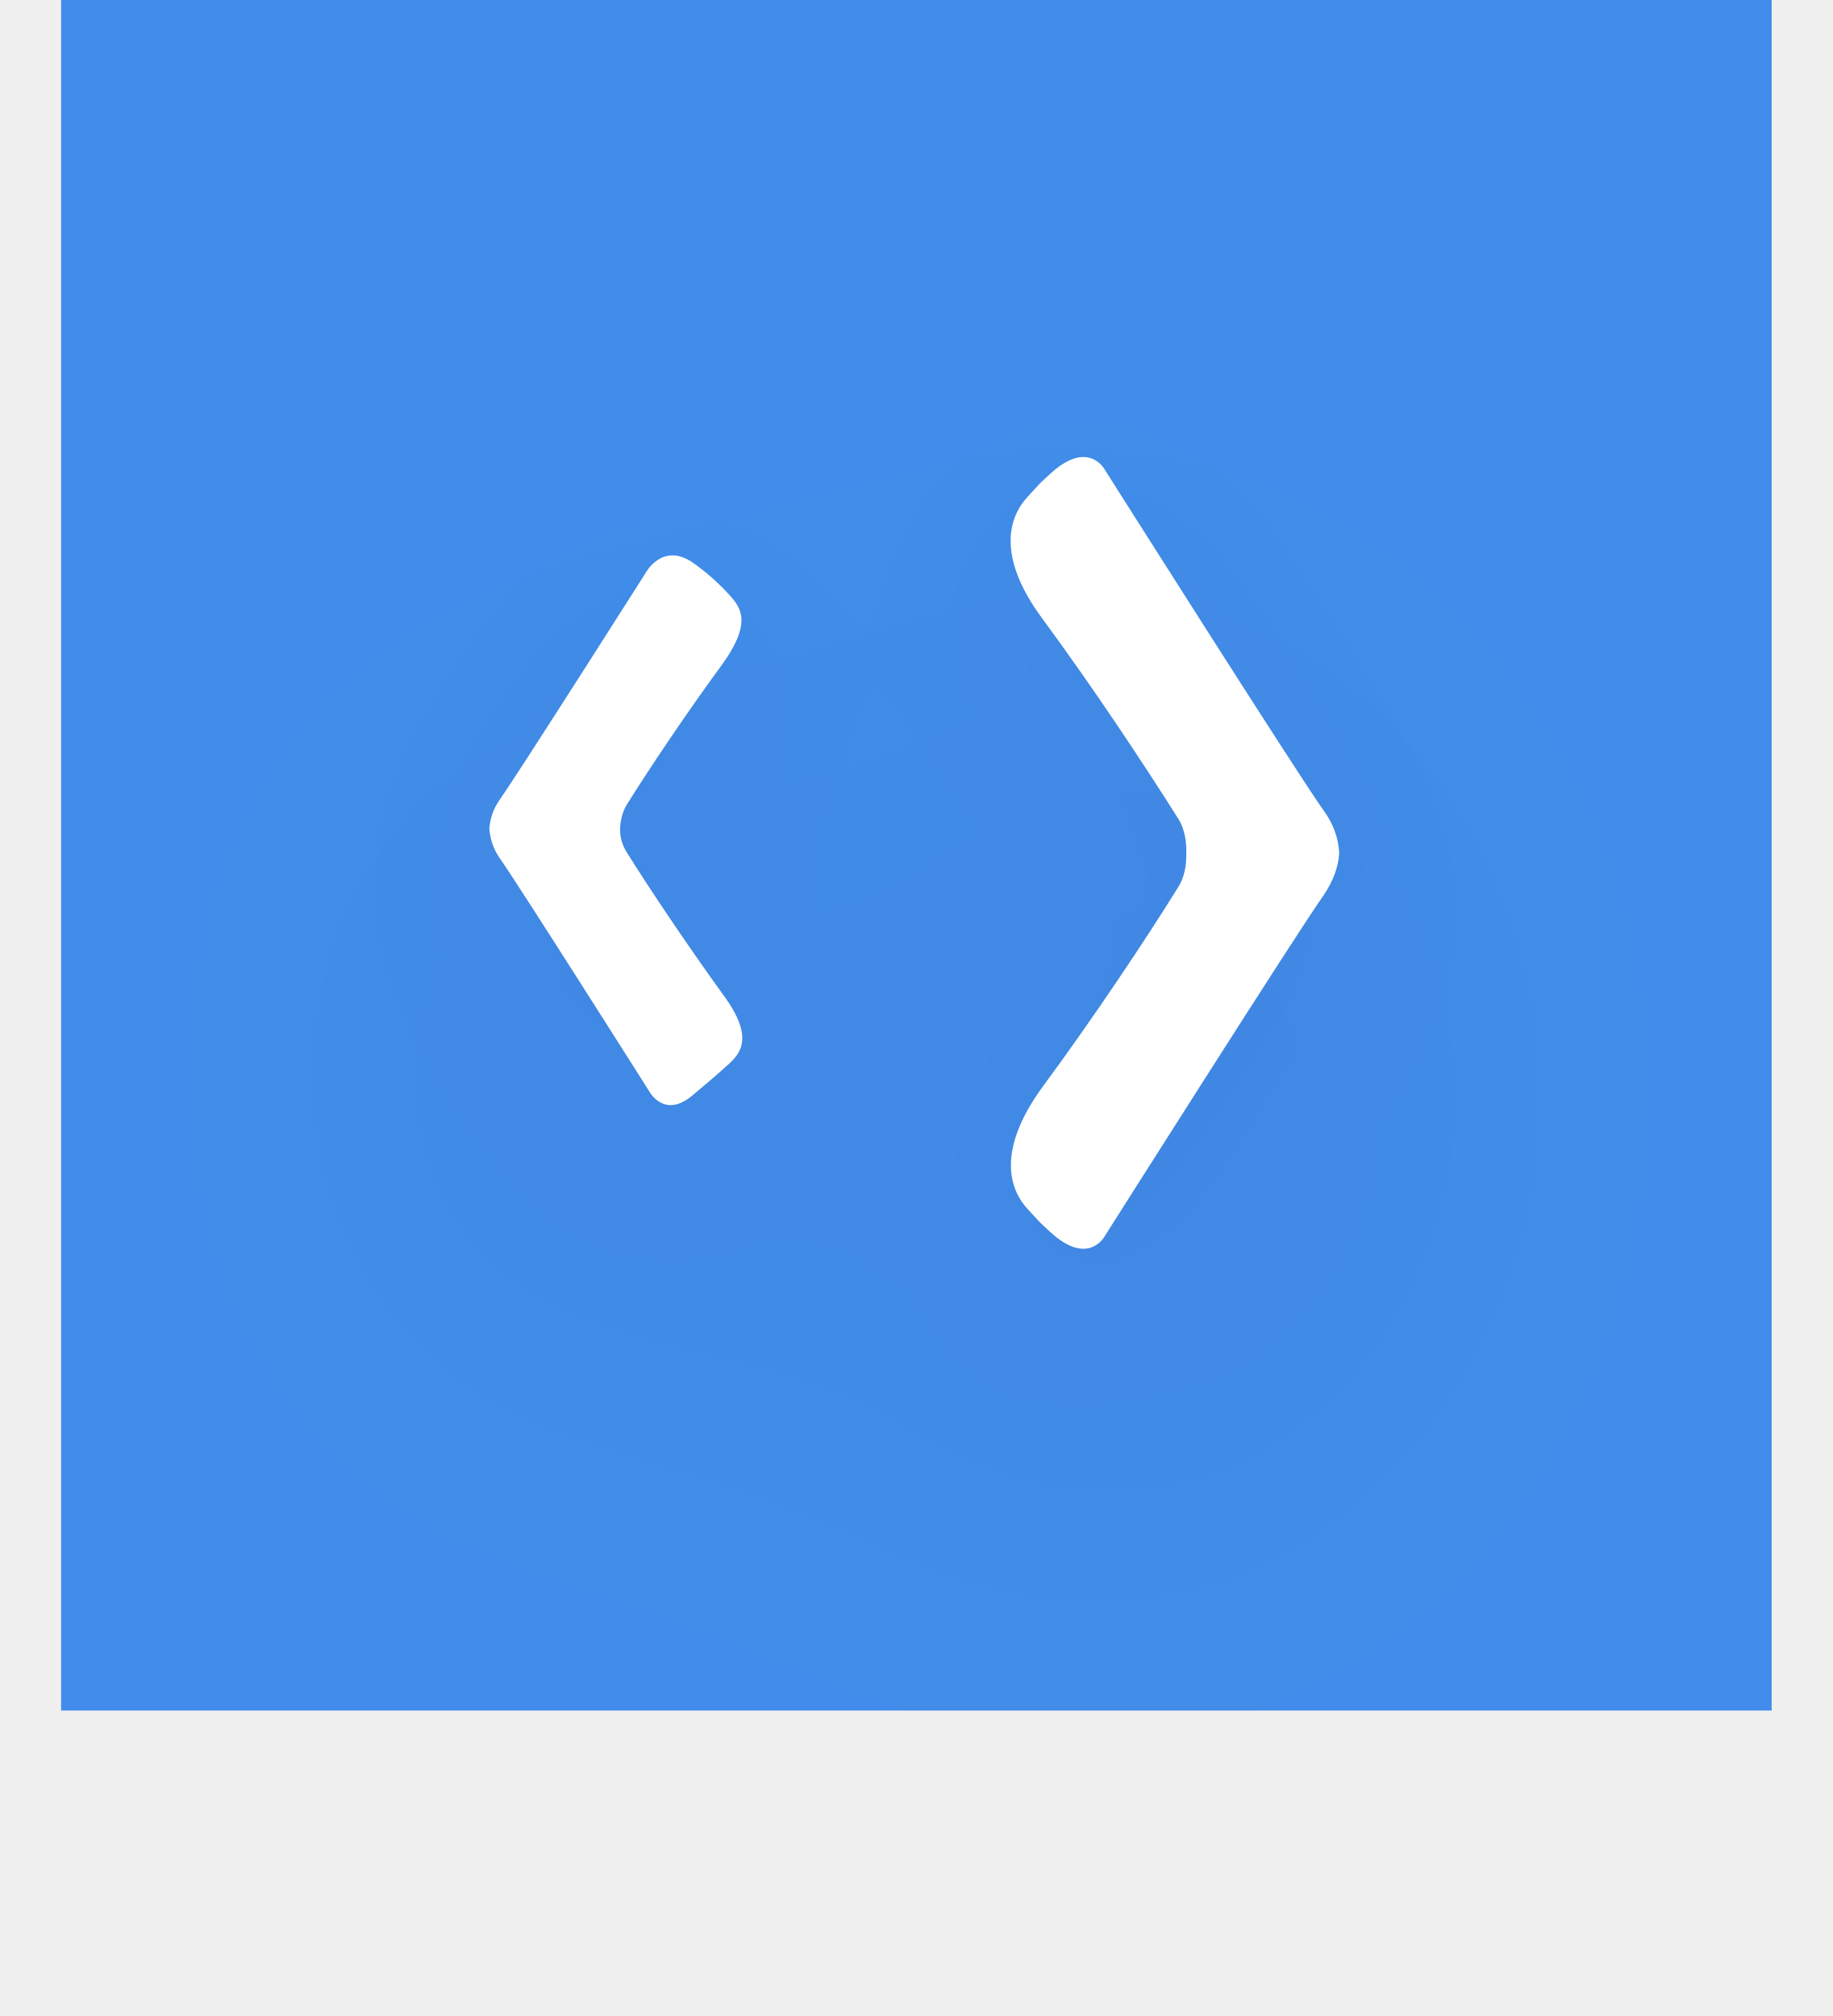
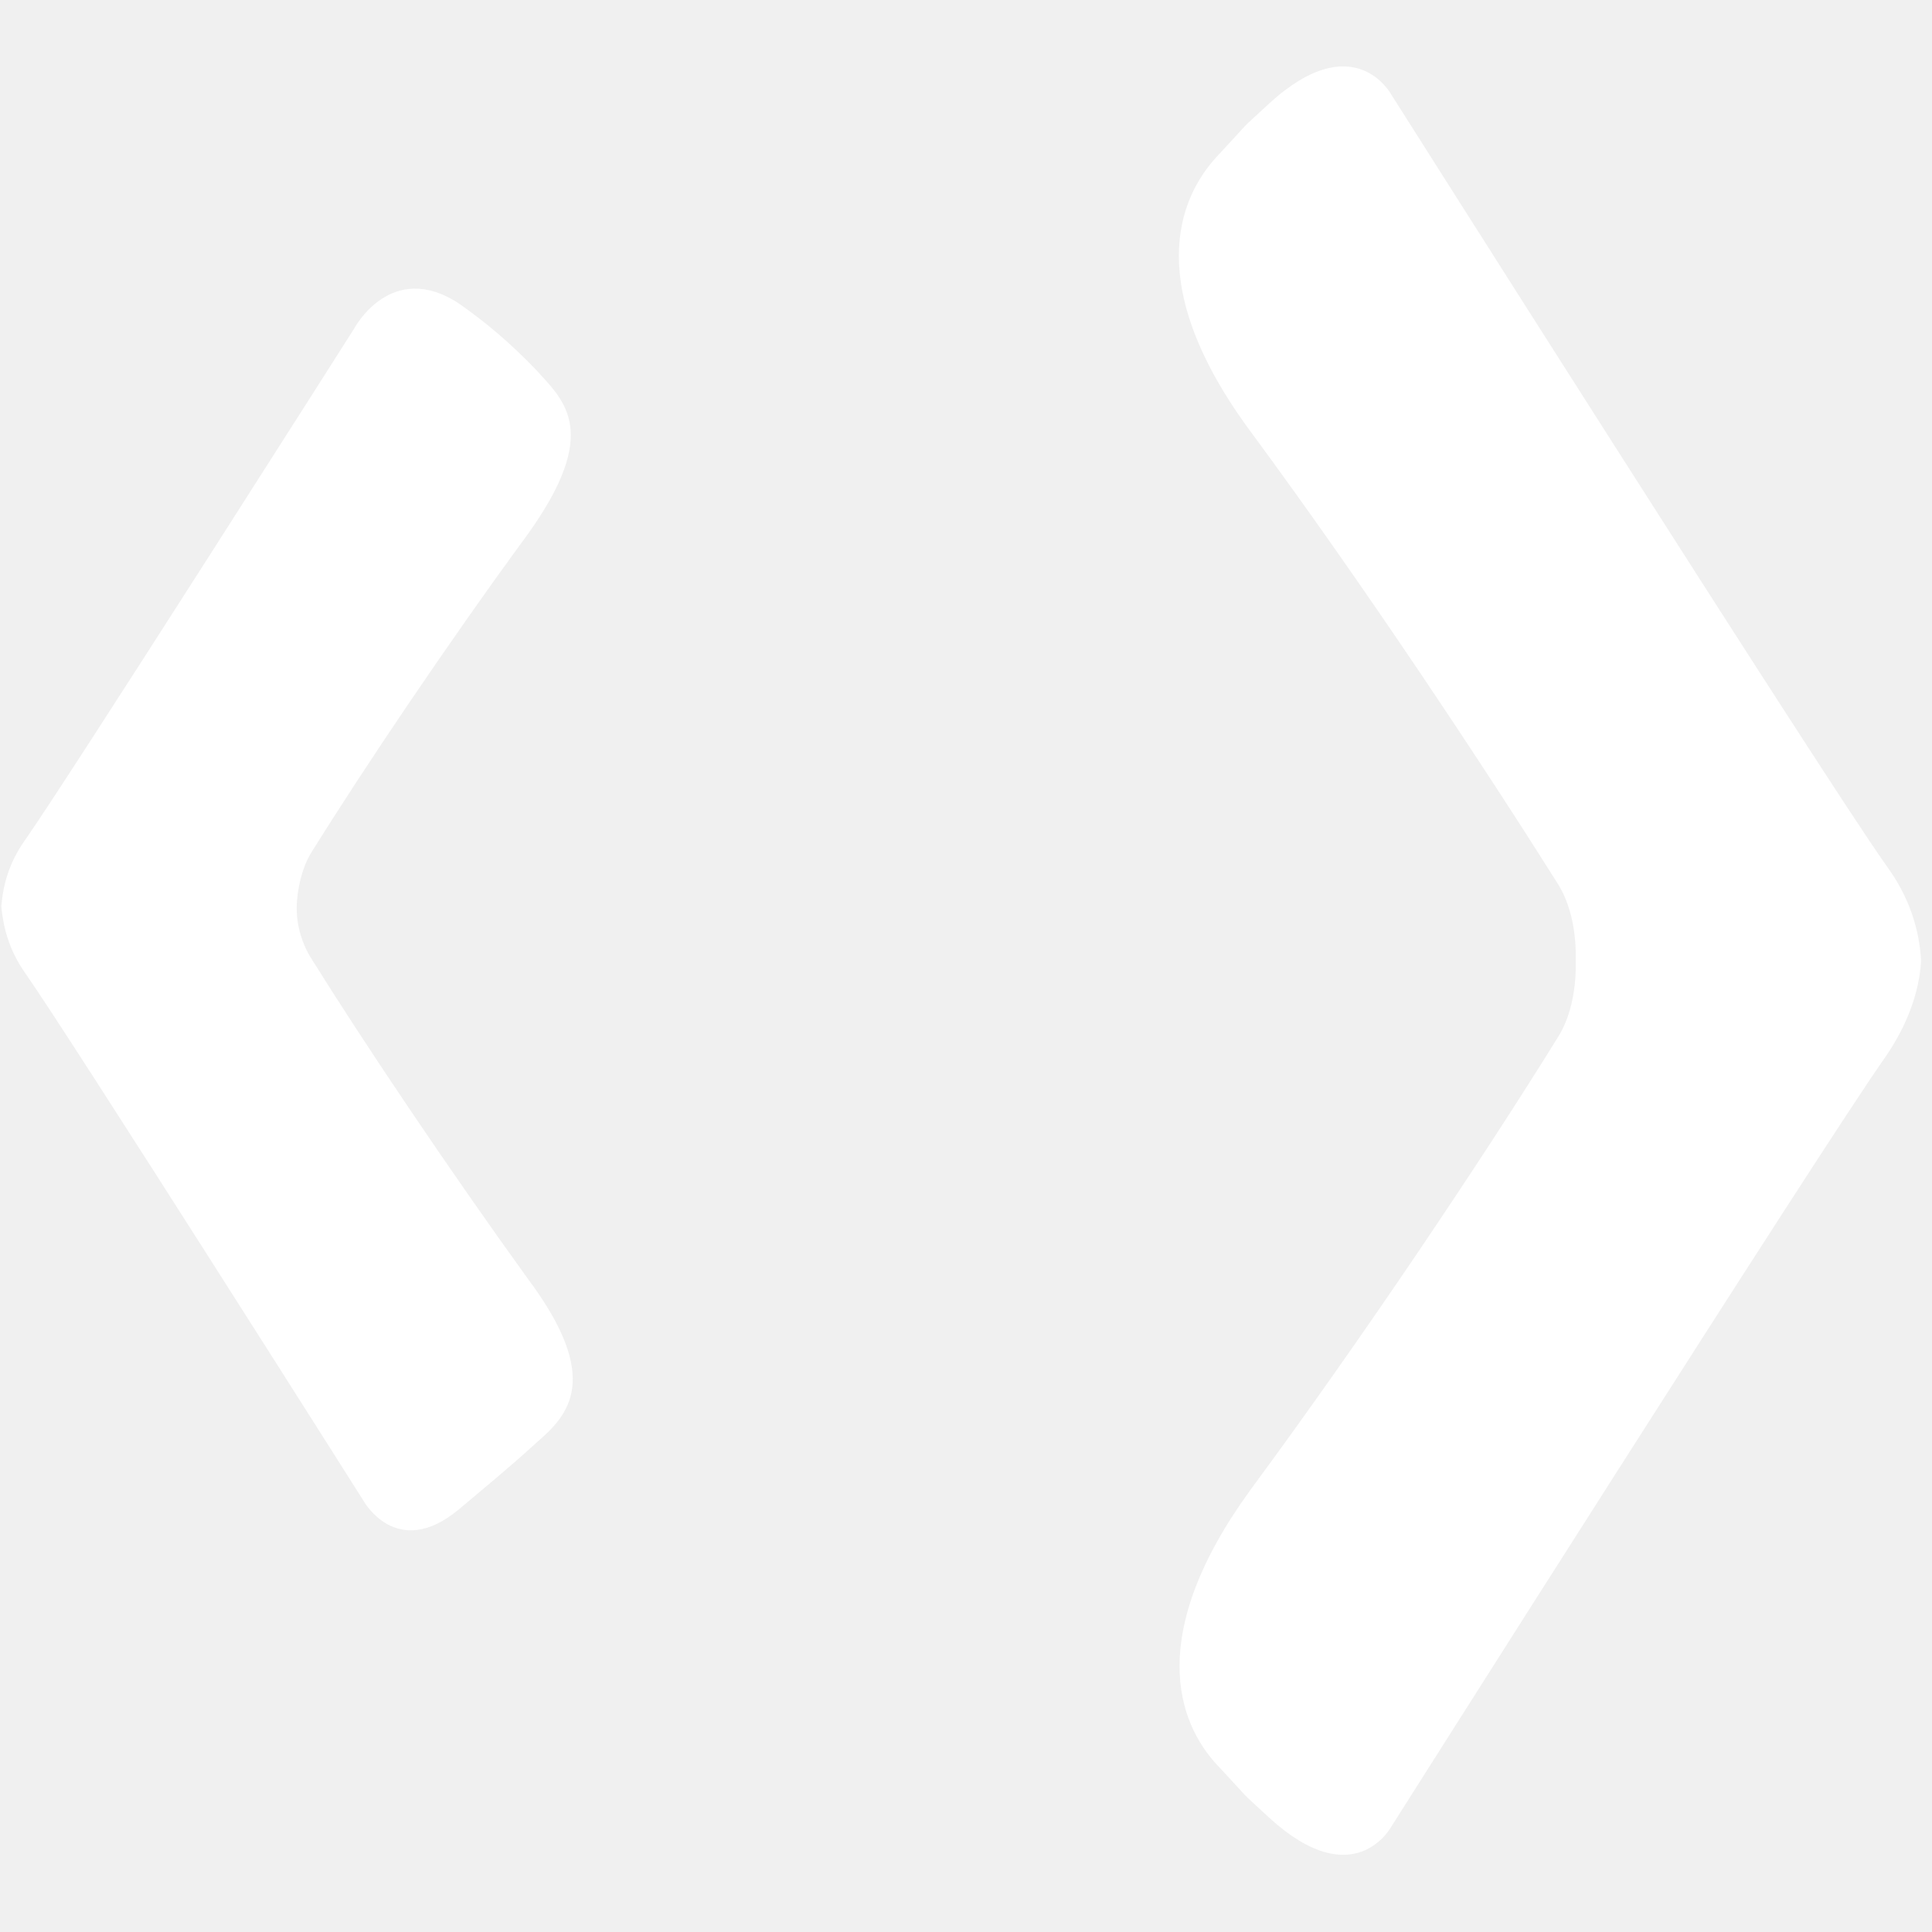
- <svg xmlns="http://www.w3.org/2000/svg" width="60" height="66" viewBox="0 0 60 66" fill="none">
-   <rect x="2" width="56" height="56" fill="#428DEB" />
-   <g filter="url(#filter0_dd)">
-     <g clip-path="url(#clip0)">
-       <path d="M20.514 27.895C20.38 27.686 20.3 27.425 20.3 27.163C20.3 26.902 20.38 26.561 20.514 26.352C21.263 25.149 22.493 23.318 23.644 21.749C24.714 20.258 24.179 19.814 23.778 19.369C23.376 18.951 23.029 18.663 22.654 18.401C21.664 17.748 21.129 18.768 21.129 18.768C21.129 18.768 17.009 25.254 16.367 26.169C16.126 26.509 16.046 26.823 16.019 27.137C16.046 27.425 16.126 27.765 16.367 28.105C17.009 29.02 21.263 35.742 21.263 35.742C21.263 35.742 21.744 36.631 22.654 35.873C23.055 35.532 23.35 35.297 23.778 34.905C24.232 34.512 24.741 33.989 23.644 32.525C22.493 30.929 21.263 29.099 20.514 27.895Z" fill="white" />
-       <path d="M43.84 27.896C43.84 27.87 43.84 27.87 43.84 27.896C43.813 27.478 43.679 27.007 43.332 26.536C42.422 25.255 36.162 15.368 36.162 15.368C36.162 15.368 35.627 14.374 34.396 15.499C33.888 15.97 34.209 15.656 33.647 16.258C33.058 16.885 32.577 18.167 34.128 20.259C35.787 22.508 37.499 25.098 38.569 26.798C38.757 27.085 38.837 27.478 38.837 27.844C38.837 27.844 38.837 27.896 38.837 27.922C38.837 27.948 38.837 27.975 38.837 28.001C38.837 28.367 38.757 28.759 38.569 29.047C37.499 30.773 35.787 33.336 34.128 35.586C32.603 37.678 33.058 38.959 33.647 39.587C34.209 40.189 33.888 39.875 34.396 40.346C35.627 41.47 36.162 40.476 36.162 40.476C36.162 40.476 42.422 30.59 43.332 29.308C43.653 28.838 43.813 28.367 43.84 27.948C43.84 27.922 43.84 27.922 43.84 27.896Z" fill="white" />
-     </g>
+ <svg xmlns="http://www.w3.org/2000/svg" width="28" height="28" viewBox="0 0 28 28" fill="none">
+   <g clip-path="url(#clip0)">
+     <path d="M4.514 13.895C4.38 13.686 4.3 13.425 4.3 13.163C4.3 12.902 4.38 12.562 4.514 12.352C5.263 11.149 6.493 9.318 7.644 7.749C8.714 6.258 8.179 5.814 7.778 5.369C7.376 4.951 7.028 4.663 6.654 4.401C5.664 3.748 5.129 4.768 5.129 4.768C5.129 4.768 1.009 11.254 0.367 12.169C0.126 12.509 0.046 12.823 0.019 13.137C0.046 13.425 0.126 13.765 0.367 14.105C1.009 15.02 5.263 21.742 5.263 21.742C5.263 21.742 5.744 22.631 6.654 21.872C7.055 21.532 7.349 21.297 7.778 20.905C8.232 20.512 8.741 19.989 7.644 18.525C6.493 16.929 5.263 15.098 4.514 13.895Z" fill="white" />
+     <path d="M27.84 13.896C27.84 13.869 27.84 13.869 27.84 13.896C27.813 13.477 27.679 13.006 27.332 12.536C26.422 11.254 20.162 1.368 20.162 1.368C20.162 1.368 19.627 0.374 18.396 1.498C17.888 1.969 18.209 1.655 17.647 2.257C17.058 2.885 16.577 4.166 18.128 6.259C19.787 8.508 21.499 11.097 22.57 12.797C22.757 13.085 22.837 13.477 22.837 13.843C22.837 13.843 22.837 13.896 22.837 13.922C22.837 13.948 22.837 13.974 22.837 14C22.837 14.366 22.757 14.759 22.57 15.046C21.499 16.773 19.787 19.336 18.128 21.585C16.603 23.677 17.058 24.959 17.647 25.587C18.209 26.188 17.888 25.874 18.396 26.345C19.627 27.47 20.162 26.476 20.162 26.476C20.162 26.476 26.422 16.589 27.332 15.308C27.653 14.837 27.813 14.366 27.84 13.948C27.84 13.922 27.84 13.922 27.84 13.896Z" fill="white" />
  </g>
  <defs>
-     <filter id="filter0_dd" x="-2" y="4" width="64" height="64" filterUnits="userSpaceOnUse" color-interpolation-filters="sRGB">
-       <feFlood flood-opacity="0" result="BackgroundImageFix" />
-       <feColorMatrix in="SourceAlpha" type="matrix" values="0 0 0 0 0 0 0 0 0 0 0 0 0 0 0 0 0 0 127 0" />
-       <feOffset dy="2" />
-       <feGaussianBlur stdDeviation="3" />
-       <feColorMatrix type="matrix" values="0 0 0 0 0 0 0 0 0 0 0 0 0 0 0 0 0 0 0.04 0" />
-       <feBlend mode="normal" in2="BackgroundImageFix" result="effect1_dropShadow" />
-       <feColorMatrix in="SourceAlpha" type="matrix" values="0 0 0 0 0 0 0 0 0 0 0 0 0 0 0 0 0 0 127 0" />
-       <feOffset dy="8" />
-       <feGaussianBlur stdDeviation="8" />
-       <feColorMatrix type="matrix" values="0 0 0 0 0 0 0 0 0 0 0 0 0 0 0 0 0 0 0.08 0" />
-       <feBlend mode="normal" in2="effect1_dropShadow" result="effect2_dropShadow" />
-       <feBlend mode="normal" in="SourceGraphic" in2="effect2_dropShadow" result="shape" />
-     </filter>
    <clipPath id="clip0">
-       <rect width="28" height="26.078" fill="white" transform="translate(16 14.9609)" />
+       <rect width="28" height="26.078" fill="white" transform="translate(-6.10352e-05 0.960754)" />
    </clipPath>
  </defs>
</svg>
